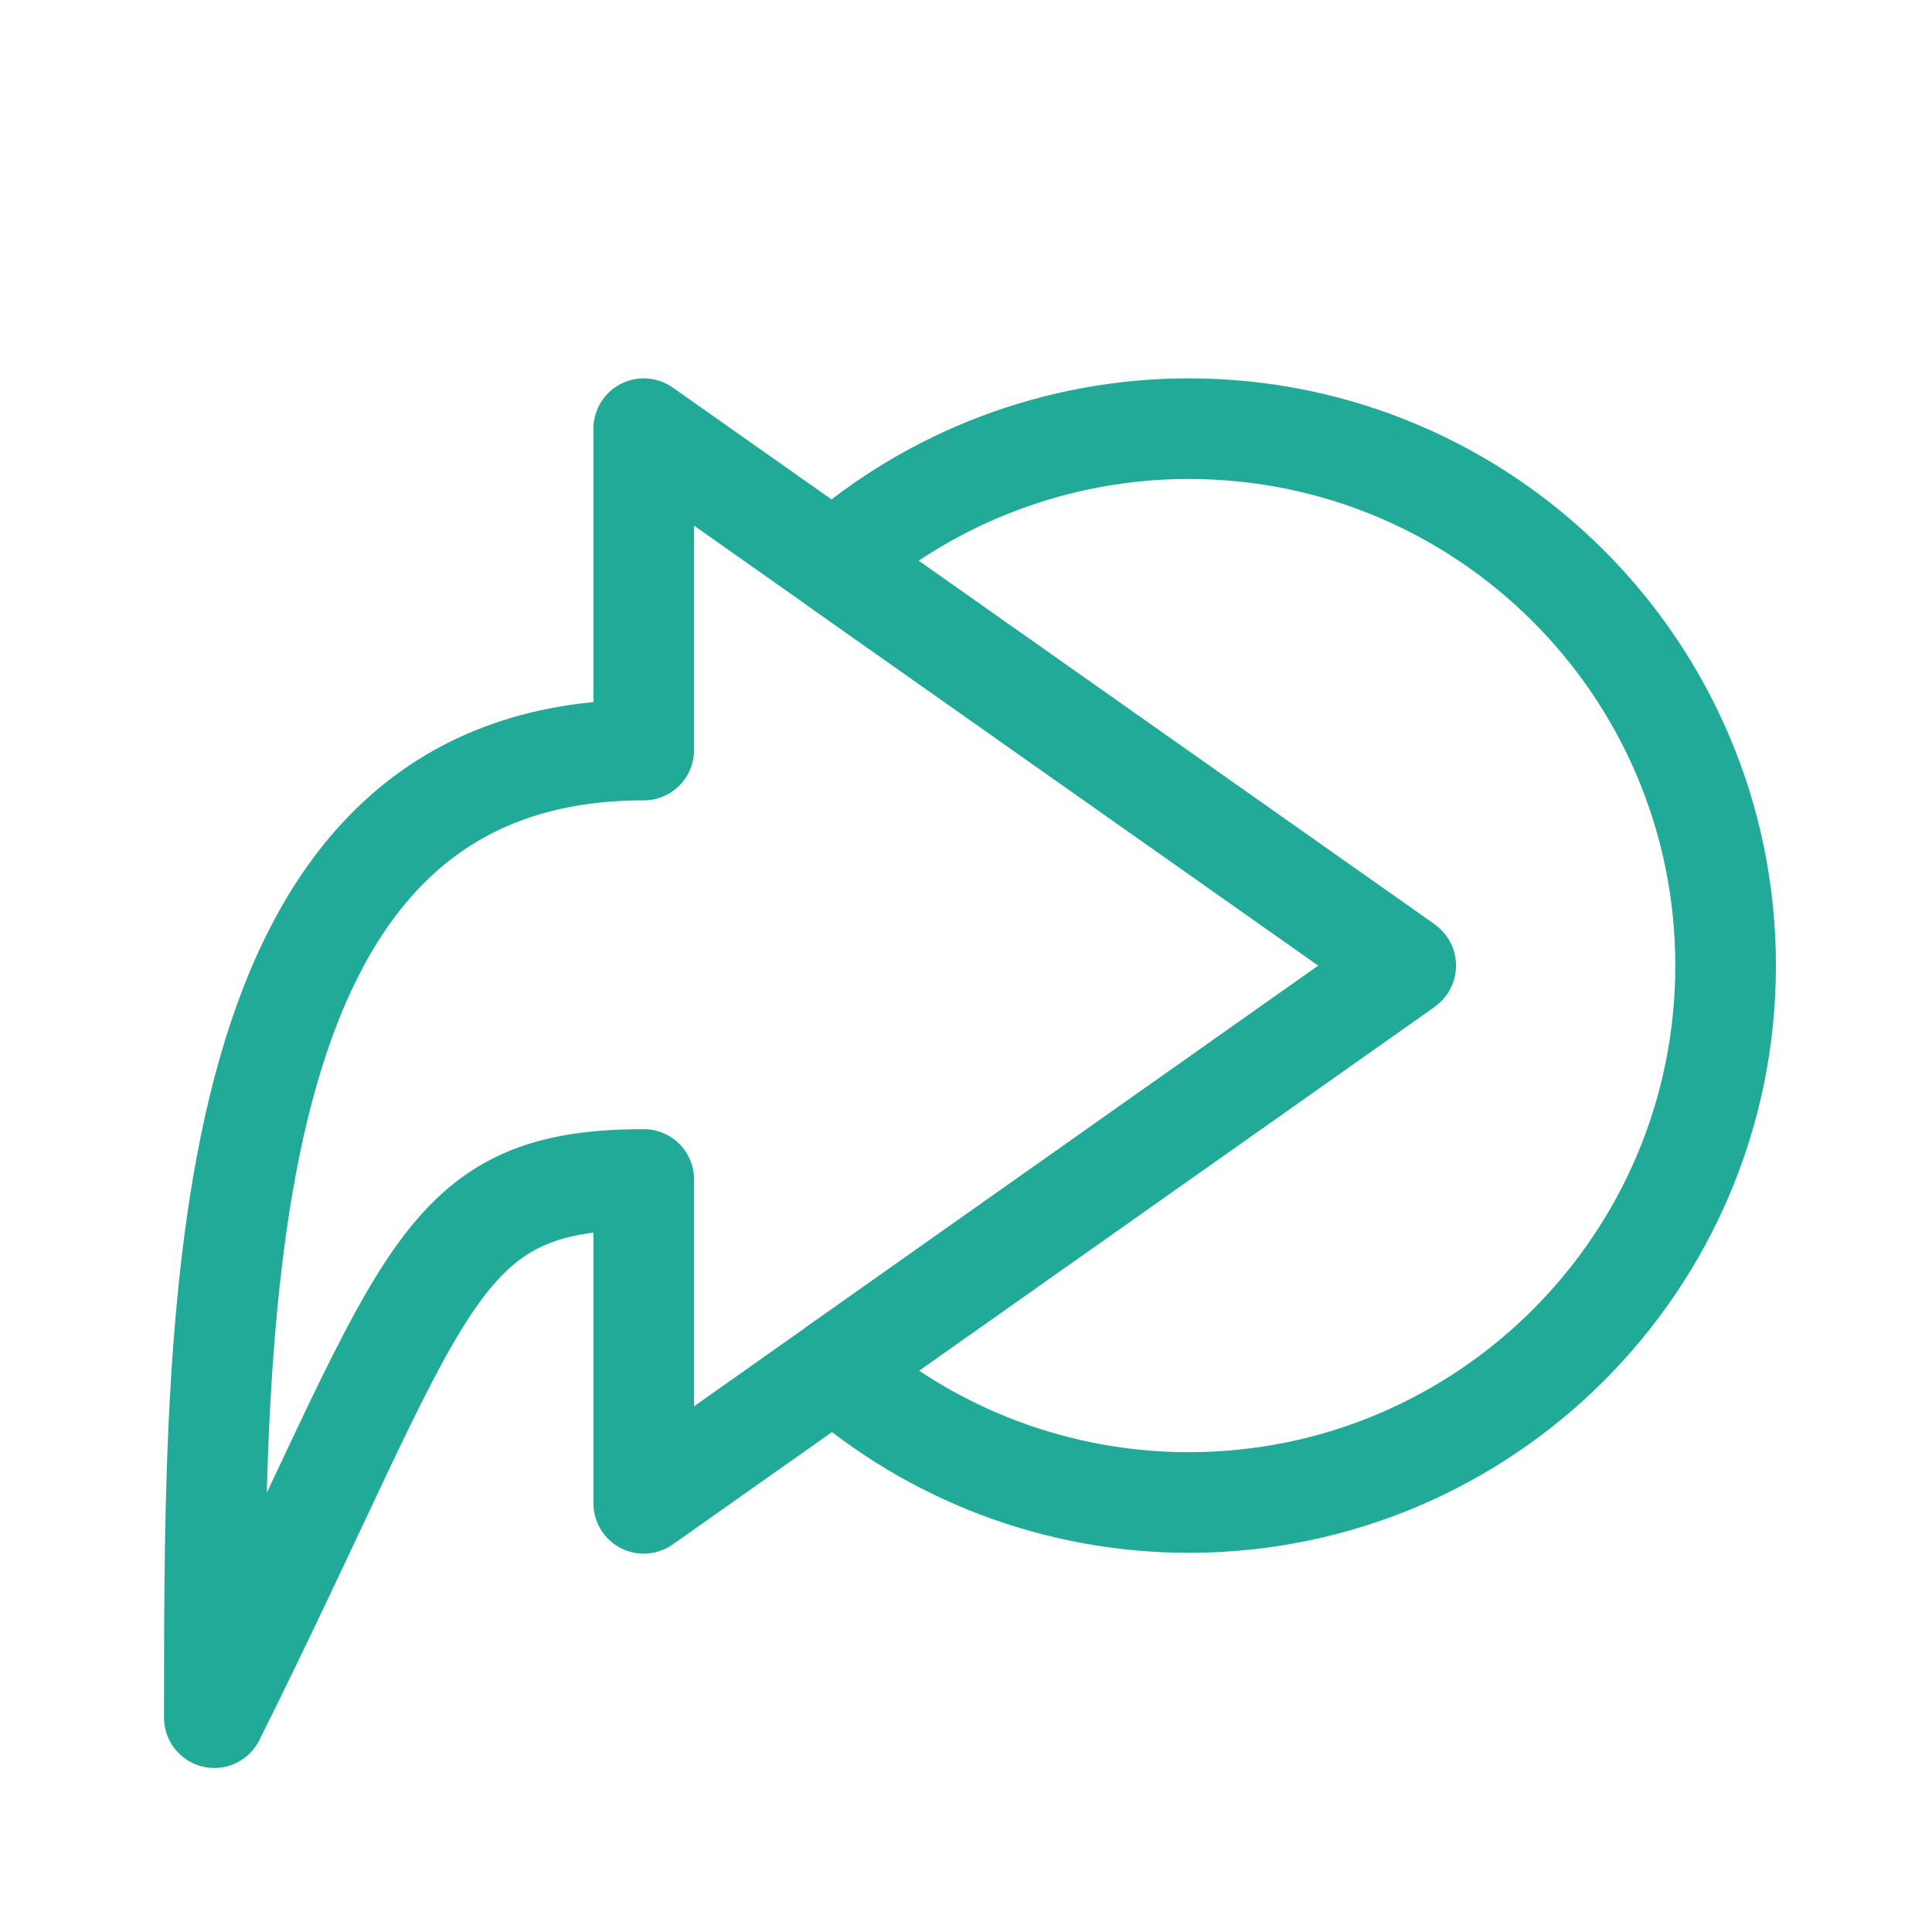
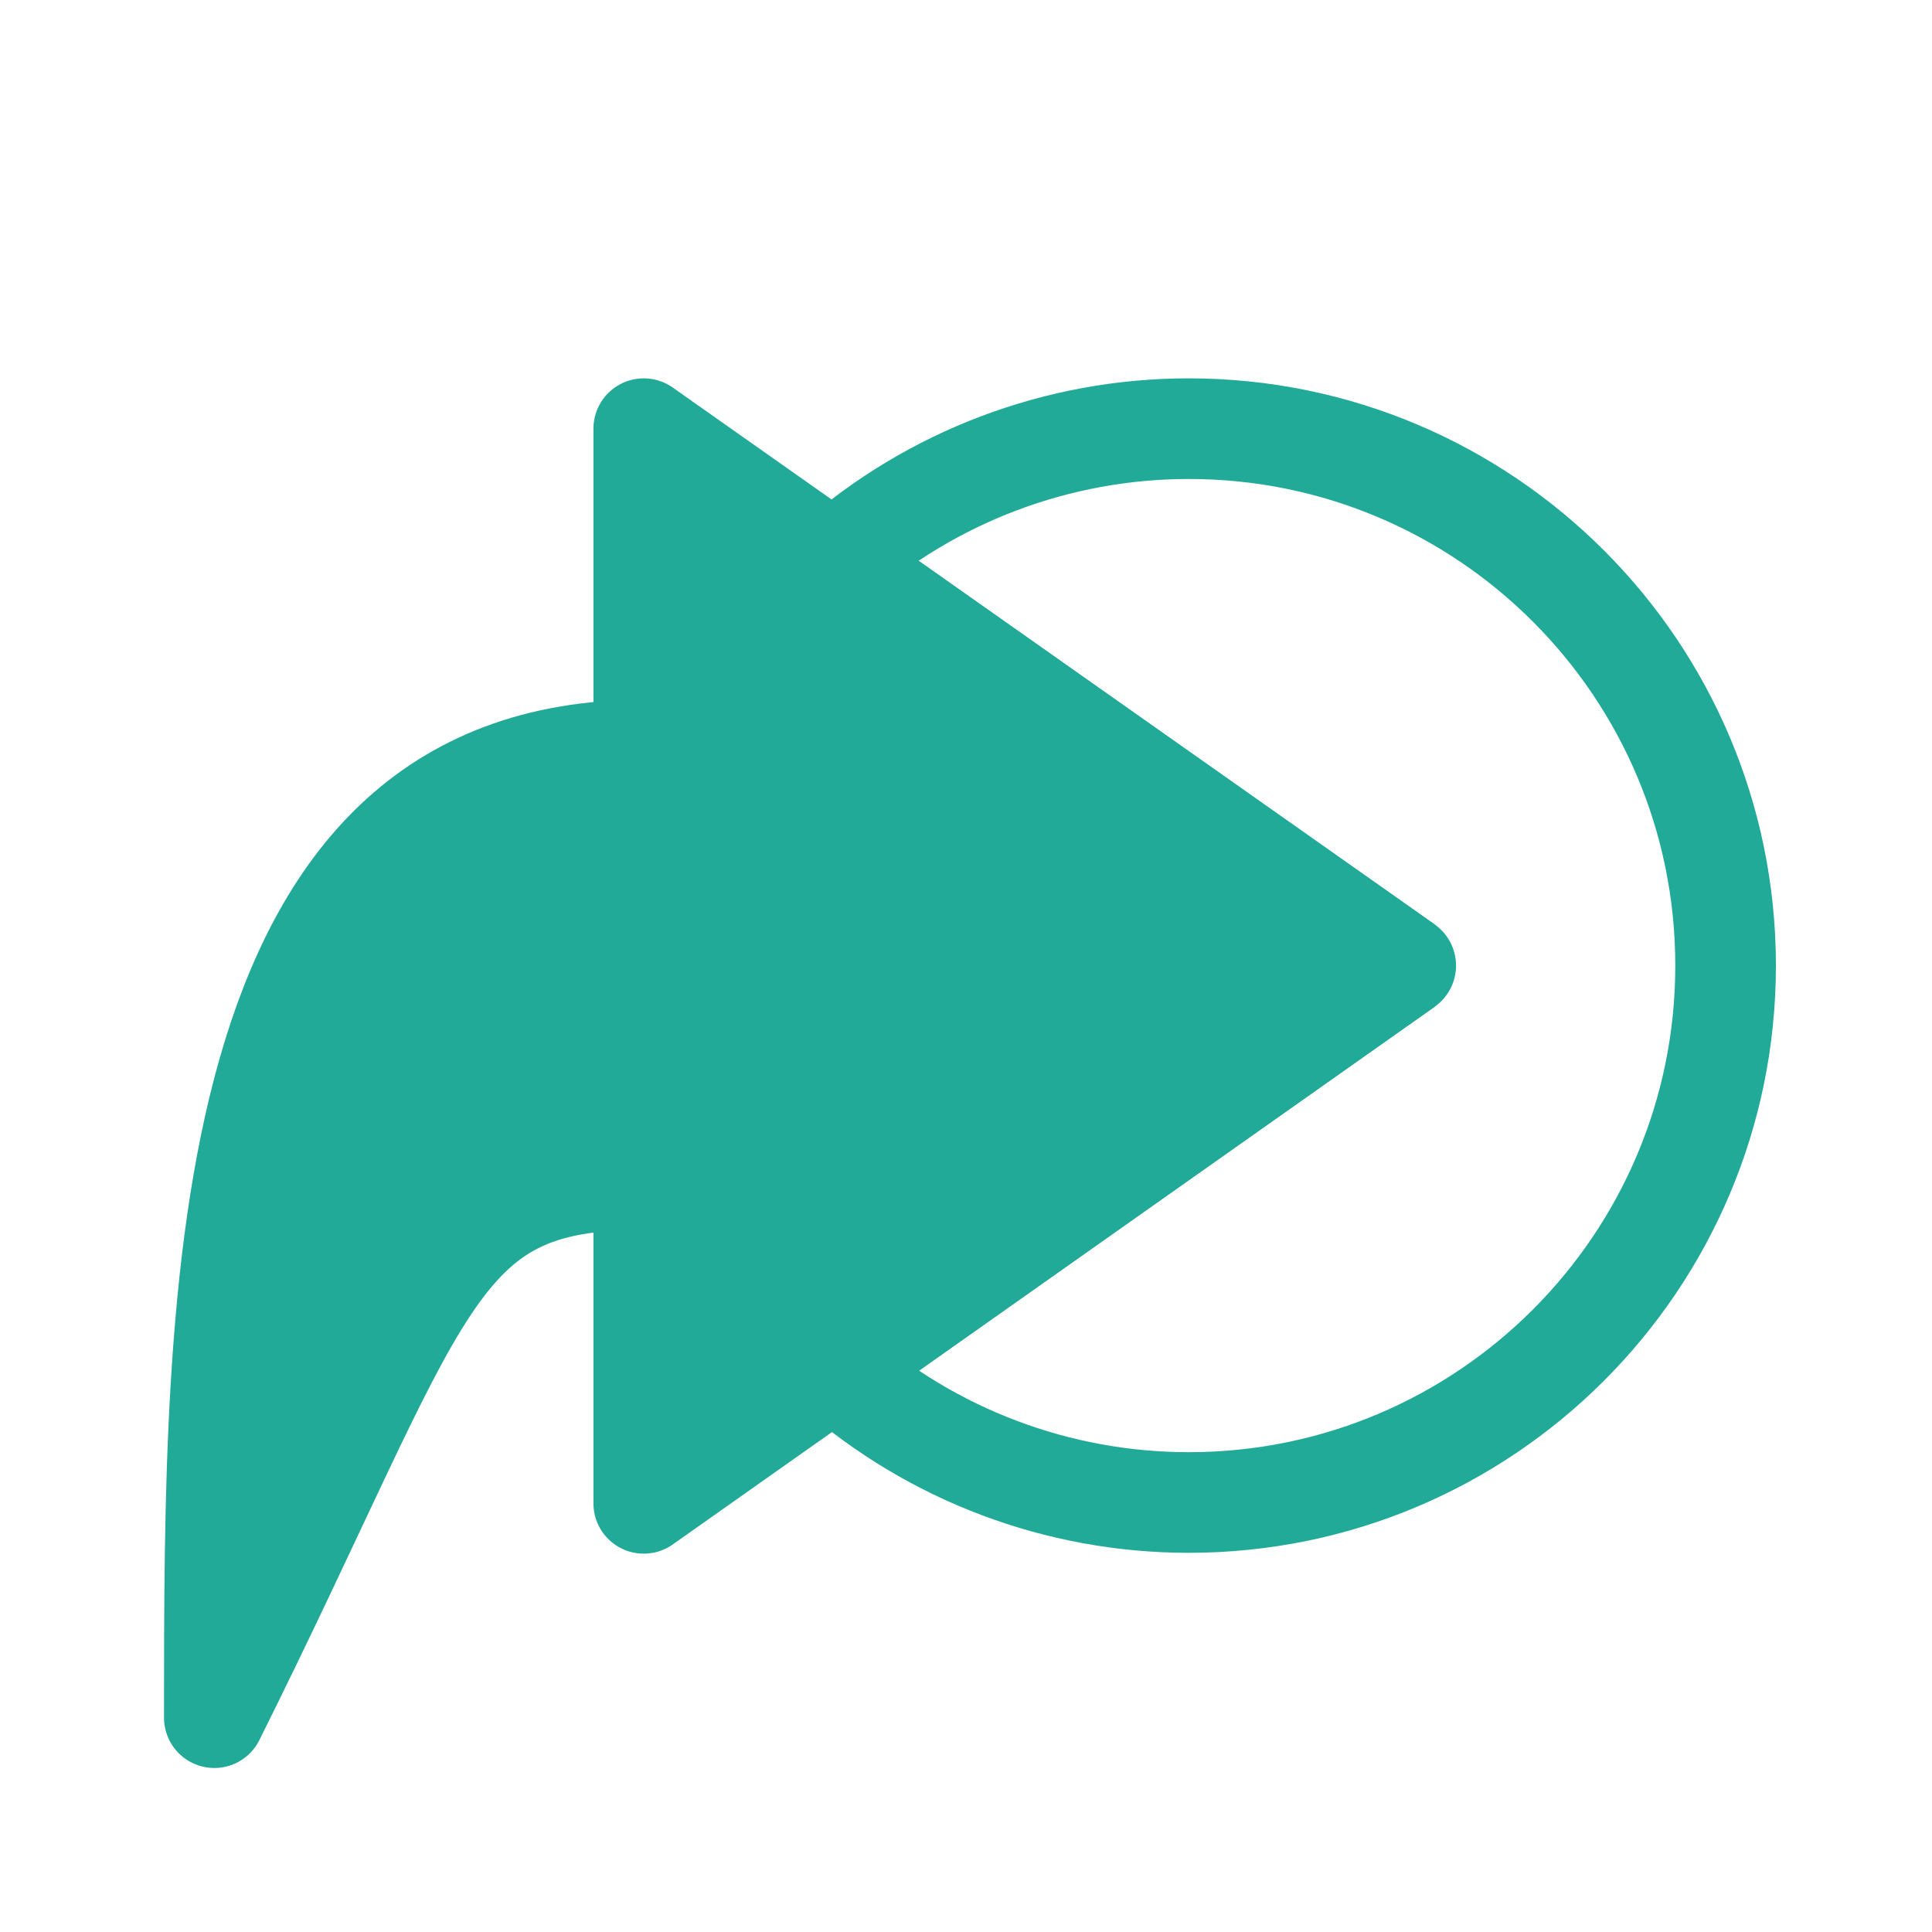
<svg xmlns="http://www.w3.org/2000/svg" id="svg4532" version="1.1" viewBox="0 0 67.733 67.733" height="256" width="256">
  <defs id="defs4526">
    </defs>
  <g transform="translate(0,-229.2666)" id="layer1">
-     <g style="fill:none;fill-opacity:1;stroke:#22aa99;stroke-width:1.501;stroke-linecap:round;stroke-linejoin:round;stroke-miterlimit:4;stroke-dasharray:none;stroke-opacity:1" transform="matrix(0,-2.350543,2.350543,0,-584.7807,342.6755)" id="g856">
-       <path transform="matrix(0.1125626,0,0,0.1125626,19.43188,248.7853)" d="m 28.4,28.4 c 57,28.4 71.316,28.4 71.316,56.9 H 56.8 L 128.056,186.265 199.2,85.3 H 156.616 C 156.616,28.4 85.51,28.4 28.4,28.4 Z" style="fill:none;fill-opacity:1;stroke:#22aa99;stroke-width:13.333;stroke-linecap:round;stroke-linejoin:round;stroke-miterlimit:4;stroke-dasharray:none;stroke-opacity:1;paint-order:stroke fill markers" id="rect852" />
-       <g style="fill:none;fill-opacity:1;stroke:#22aa99;stroke-width:1.23;stroke-linecap:round;stroke-linejoin:round;stroke-miterlimit:4;stroke-dasharray:none;stroke-opacity:1" transform="matrix(0.865323,0,0,1.721569,4.62102,-204.0491)" id="g6074" />
+     <g style="fill:#22aa99;fill-opacity:1;stroke:#22aa99;stroke-width:1.501;stroke-linecap:round;stroke-linejoin:round;stroke-miterlimit:4;stroke-dasharray:none;stroke-opacity:1" transform="matrix(0,-2.350543,2.350543,0,-584.7807,342.6755)" id="g856">
+       <path transform="matrix(0.1125626,0,0,0.1125626,19.43188,248.7853)" d="m 28.4,28.4 c 57,28.4 71.316,28.4 71.316,56.9 H 56.8 L 128.056,186.265 199.2,85.3 H 156.616 C 156.616,28.4 85.51,28.4 28.4,28.4 Z" style="fill:#22aa99;fill-opacity:1;stroke:#22aa99;stroke-width:13.333;stroke-linecap:round;stroke-linejoin:round;stroke-miterlimit:4;stroke-dasharray:none;stroke-opacity:1;paint-order:stroke fill markers" id="rect852" />
+       <g style="fill:#22aa99;fill-opacity:1;stroke:#22aa99;stroke-width:1.23;stroke-linecap:round;stroke-linejoin:round;stroke-miterlimit:4;stroke-dasharray:none;stroke-opacity:1" transform="matrix(0.865323,0,0,1.721569,4.62102,-204.0491)" id="g6074" />
    </g>
    <path id="path850-1" style="fill:none;stroke:#22aa99;stroke-width:3.528;stroke-linejoin:bevel;stroke-opacity:1;paint-order:stroke fill markers" d="M 29.247,277.258 A 18.824,18.824 0 0 0 41.673,281.942 18.824,18.824 0 0 0 60.497,263.119 18.824,18.824 0 0 0 41.673,244.295 18.824,18.824 0 0 0 29.233,248.991 l 20.049,14.128 z" />
  </g>
</svg>
